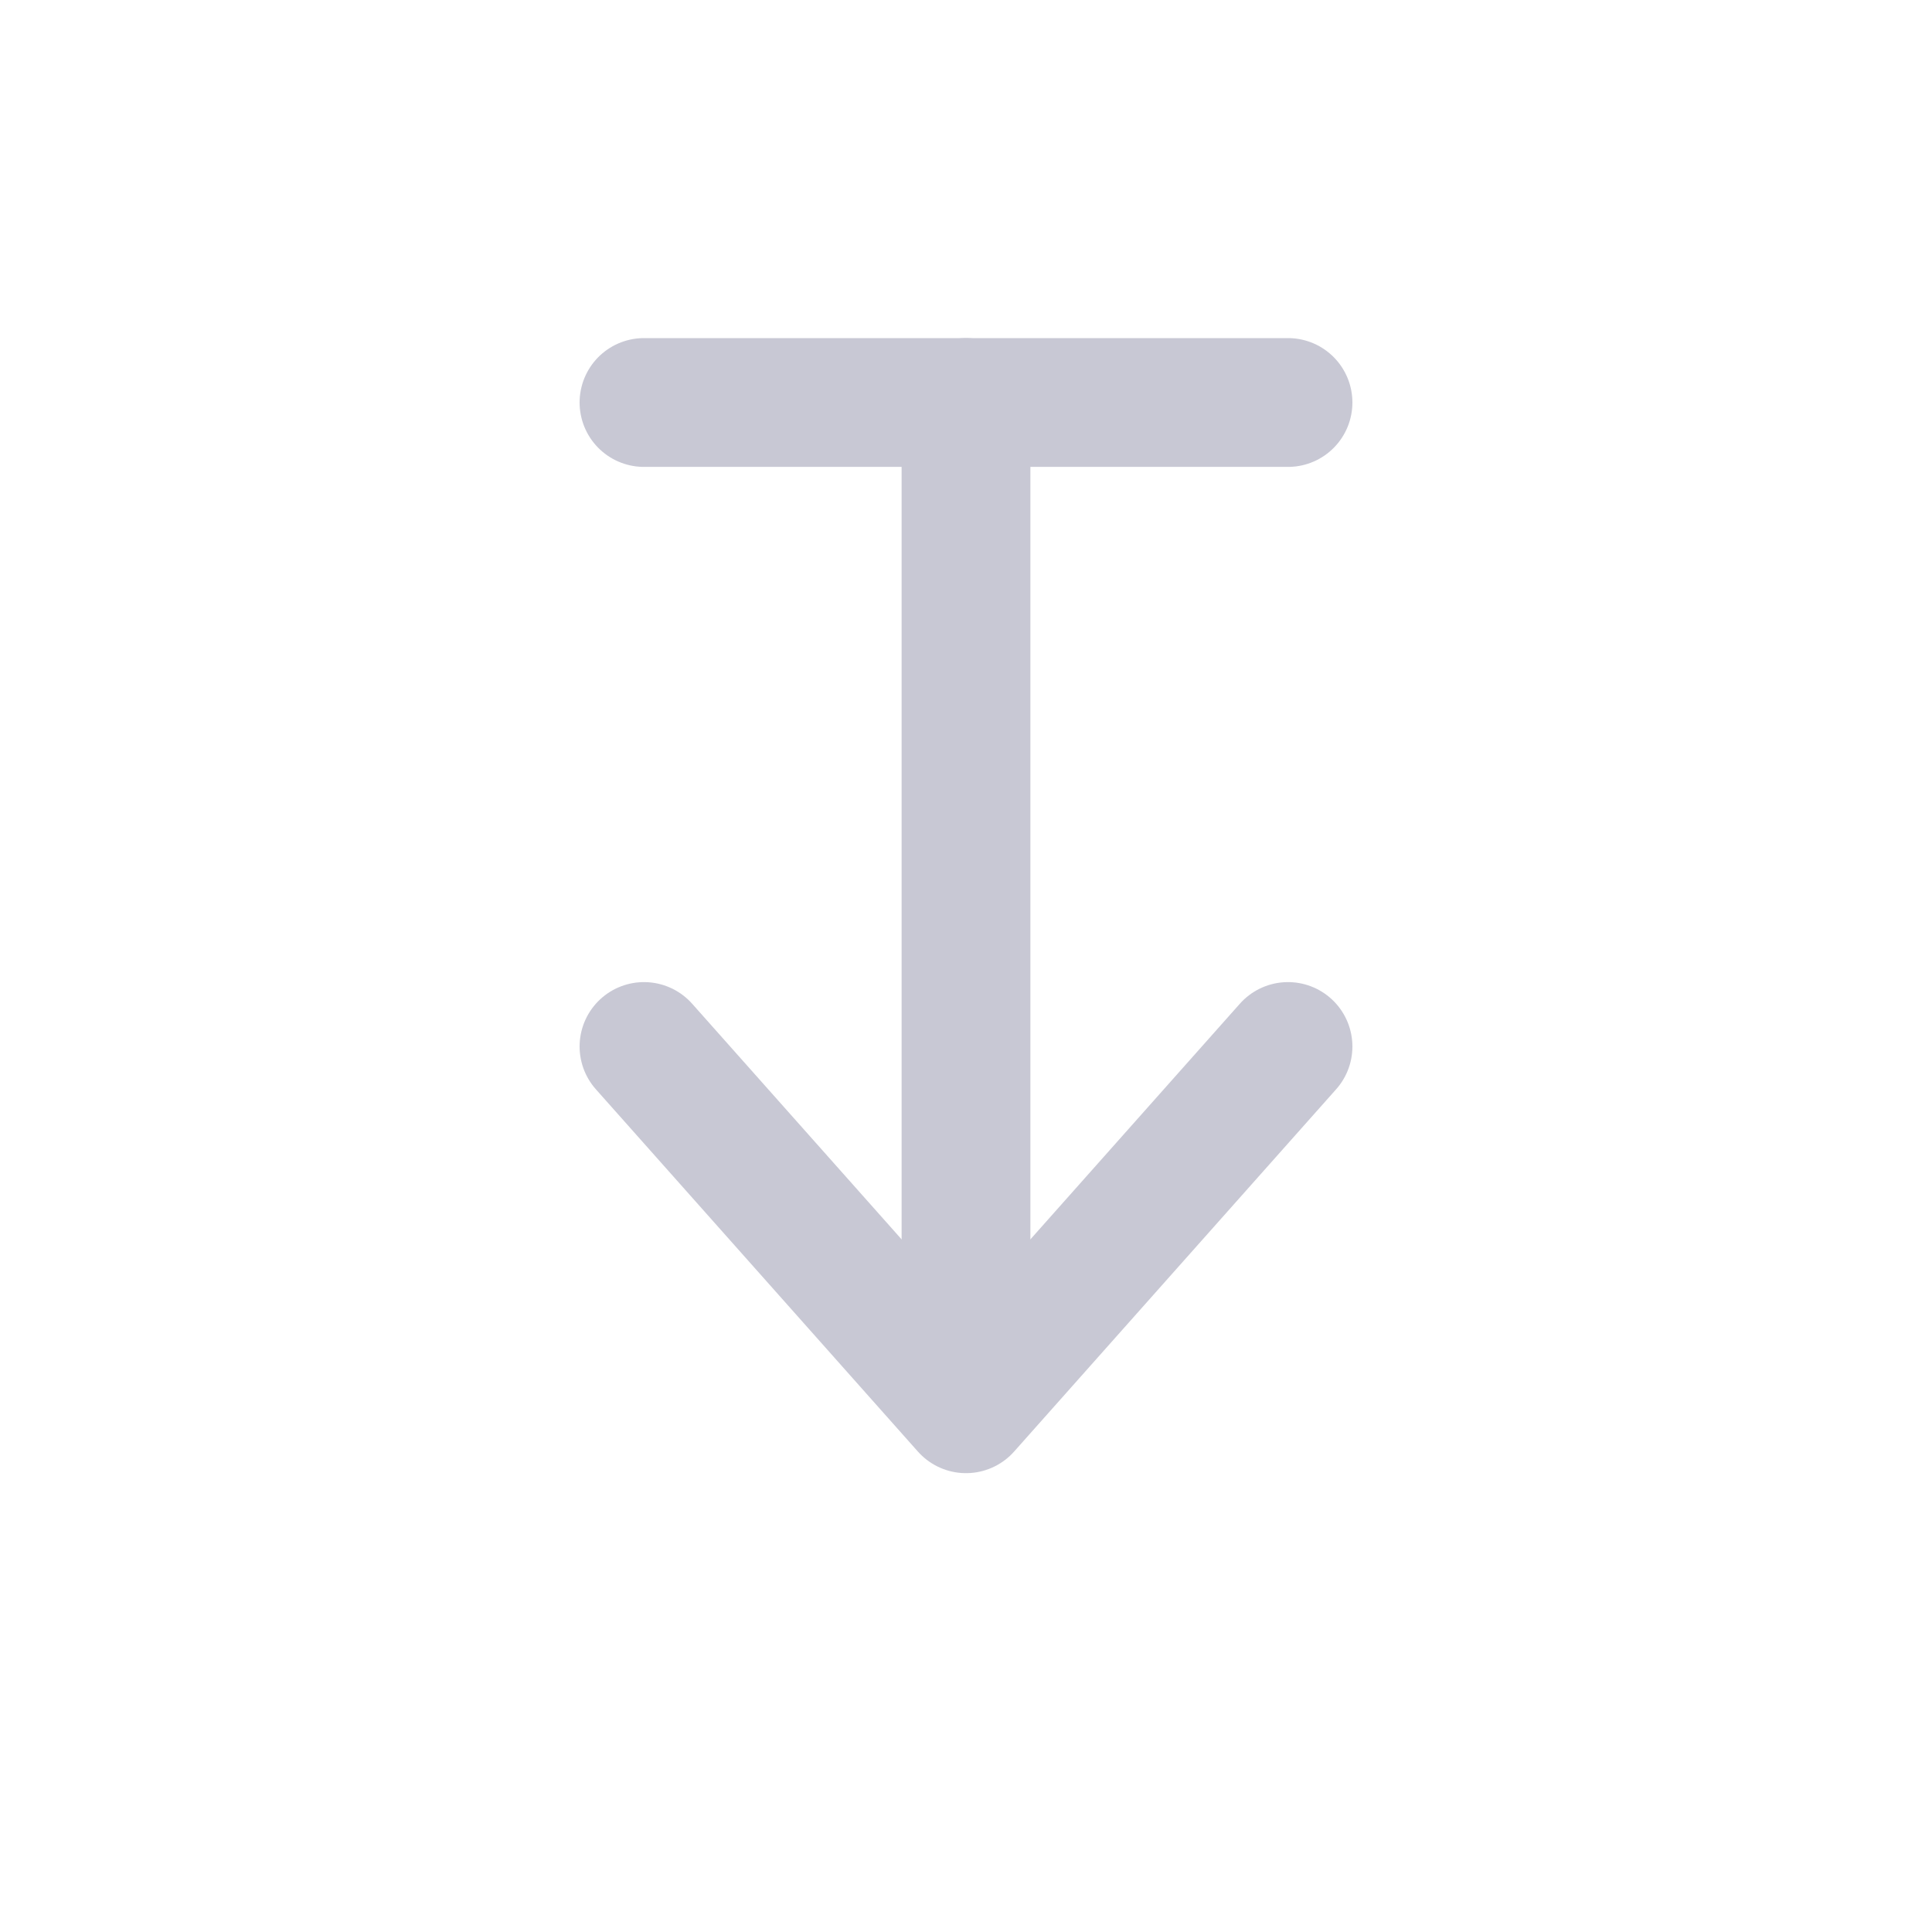
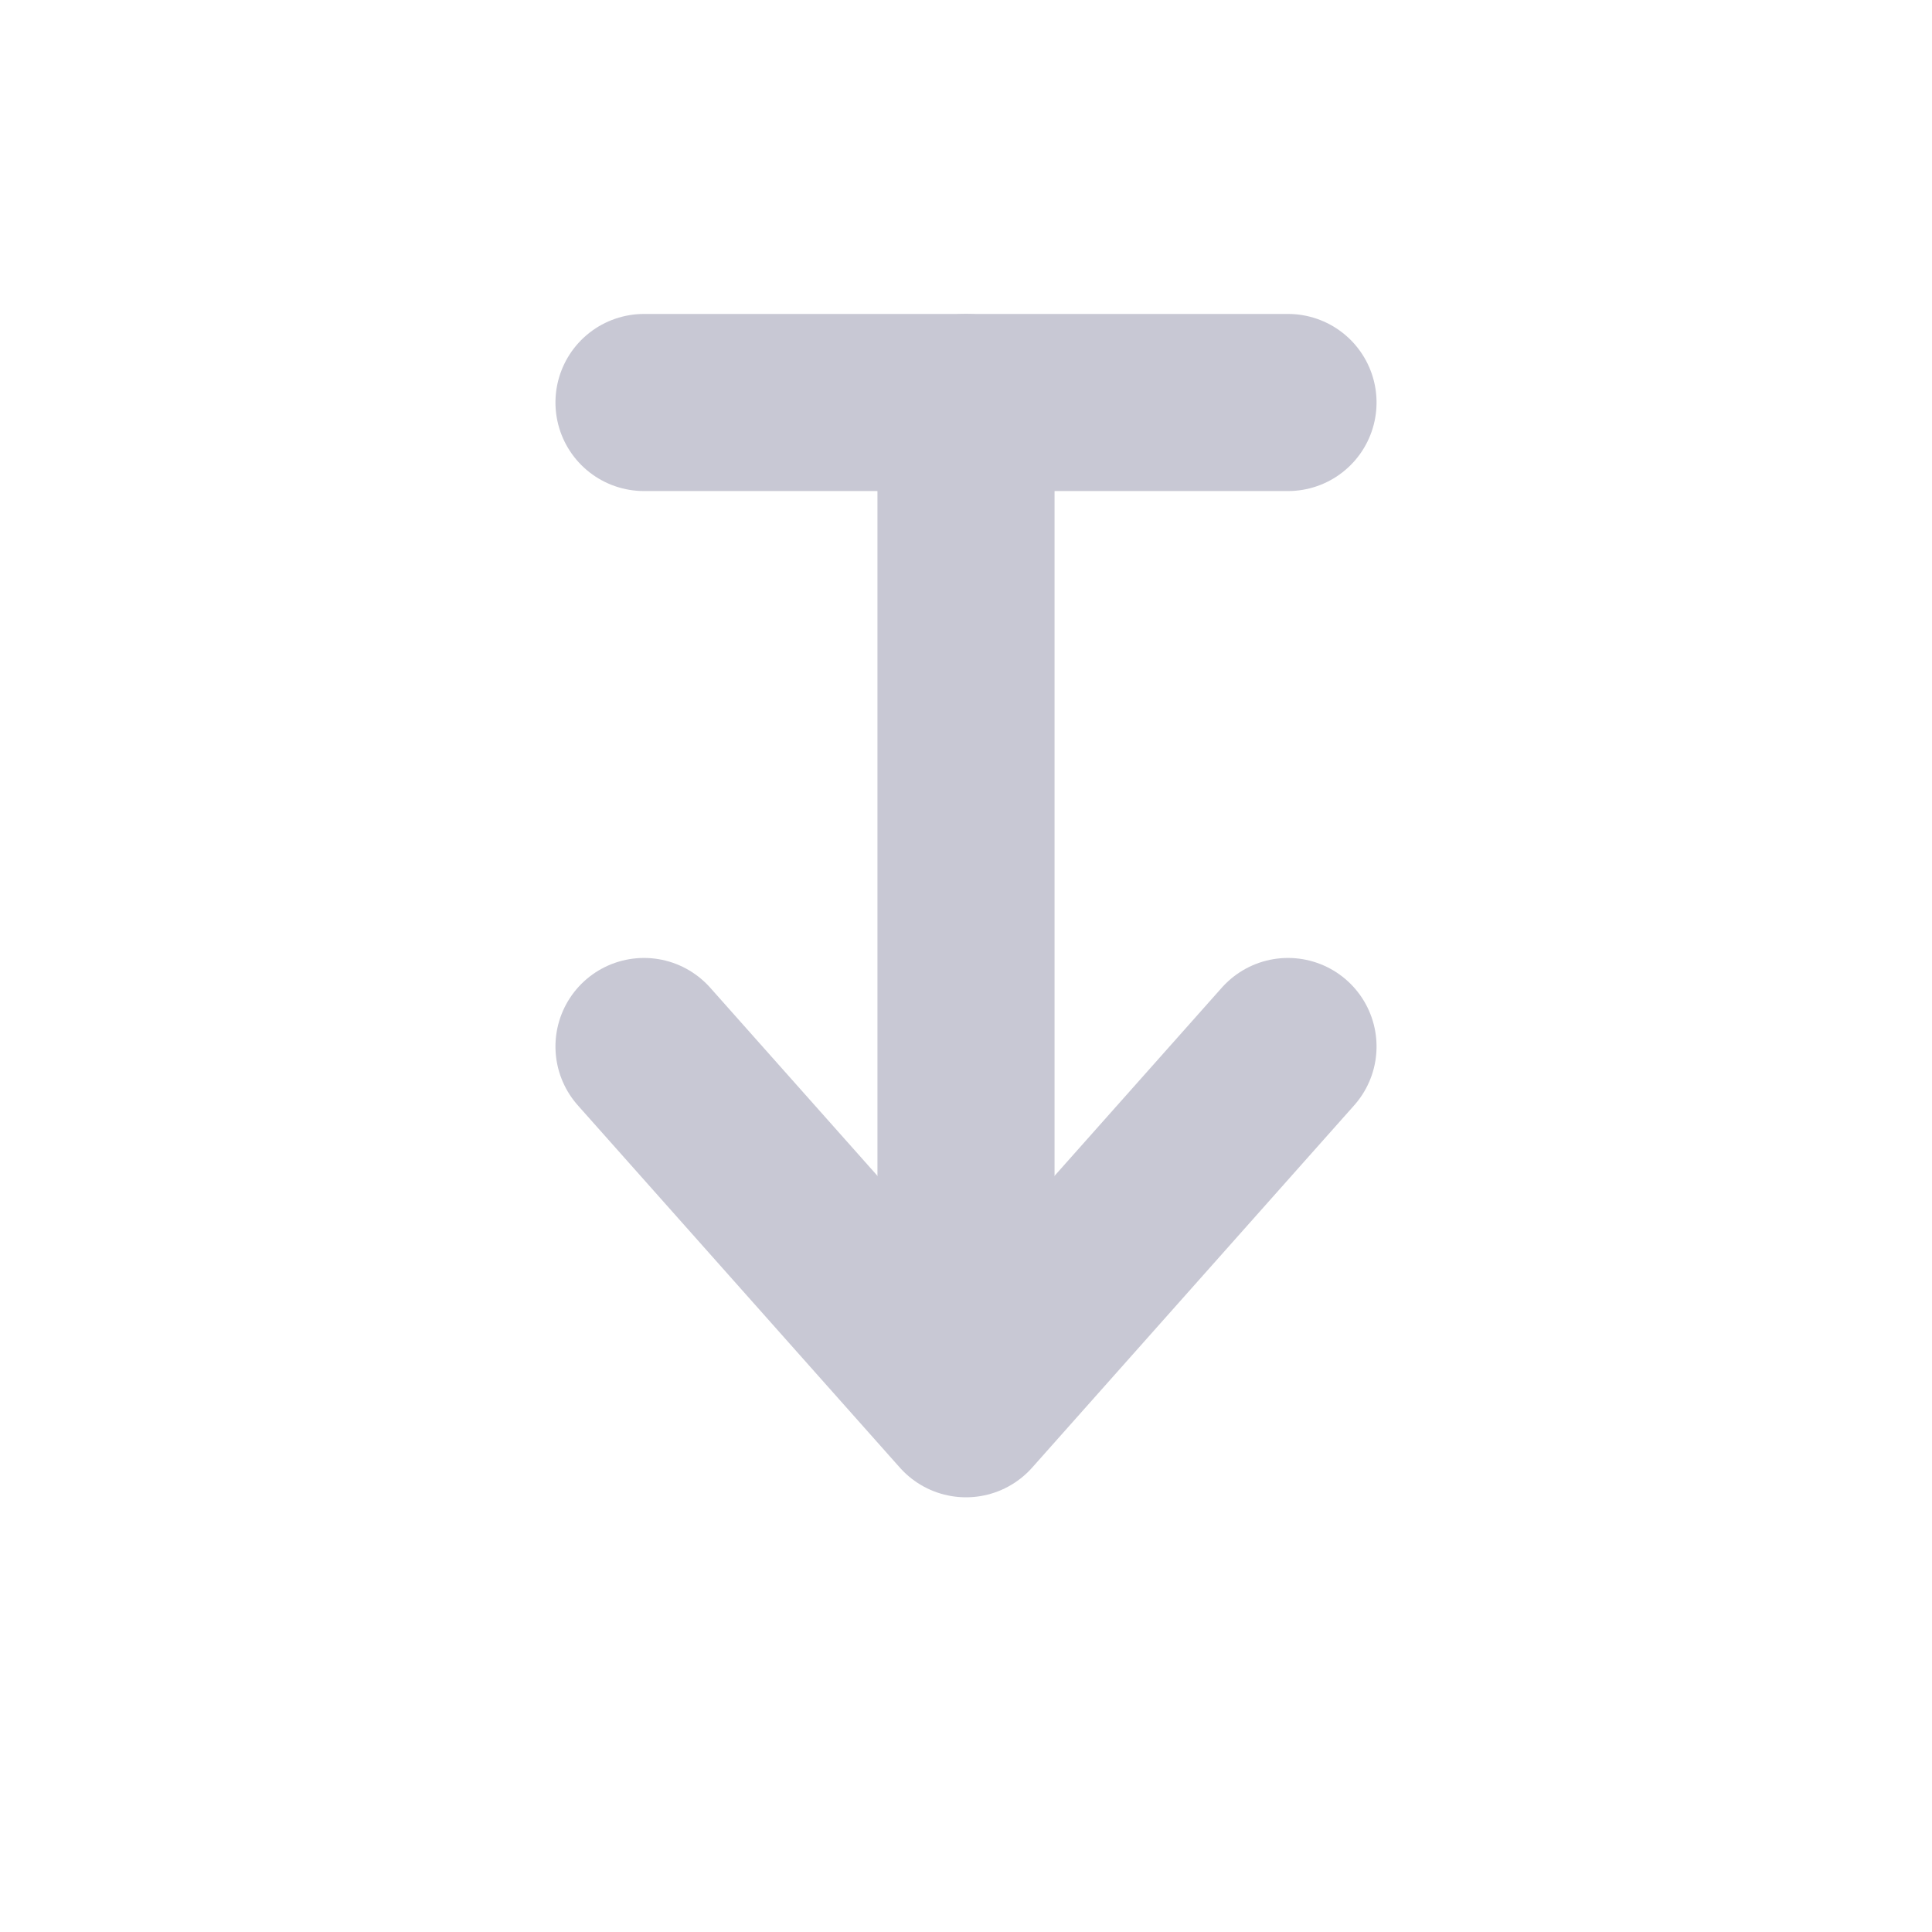
<svg xmlns="http://www.w3.org/2000/svg" viewBox="0 0 24 24">
-   <line x1="8" y1="5" x2="16" y2="5" stroke="#c8c8d4" stroke-width="1.6" stroke-linecap="round" />
-   <line x1="12" y1="5" x2="12" y2="17" stroke="#c8c8d4" stroke-width="1.6" stroke-linecap="round" />
-   <path d="M8,13 L12,17.5 L16,13" fill="none" stroke="#c8c8d4" stroke-width="1.6" stroke-linejoin="round" stroke-linecap="round" />
+   <line x1="8" y1="5" x2="16" y2="5" stroke="#c8c8d4" stroke-width="2.2" stroke-linecap="round" />
+   <line x1="12" y1="5" x2="12" y2="17" stroke="#c8c8d4" stroke-width="2.2" stroke-linecap="round" />
+   <path d="M8,13 L12,17.5 L16,13" fill="none" stroke="#c8c8d4" stroke-width="2.2" stroke-linejoin="round" stroke-linecap="round" />
</svg>
